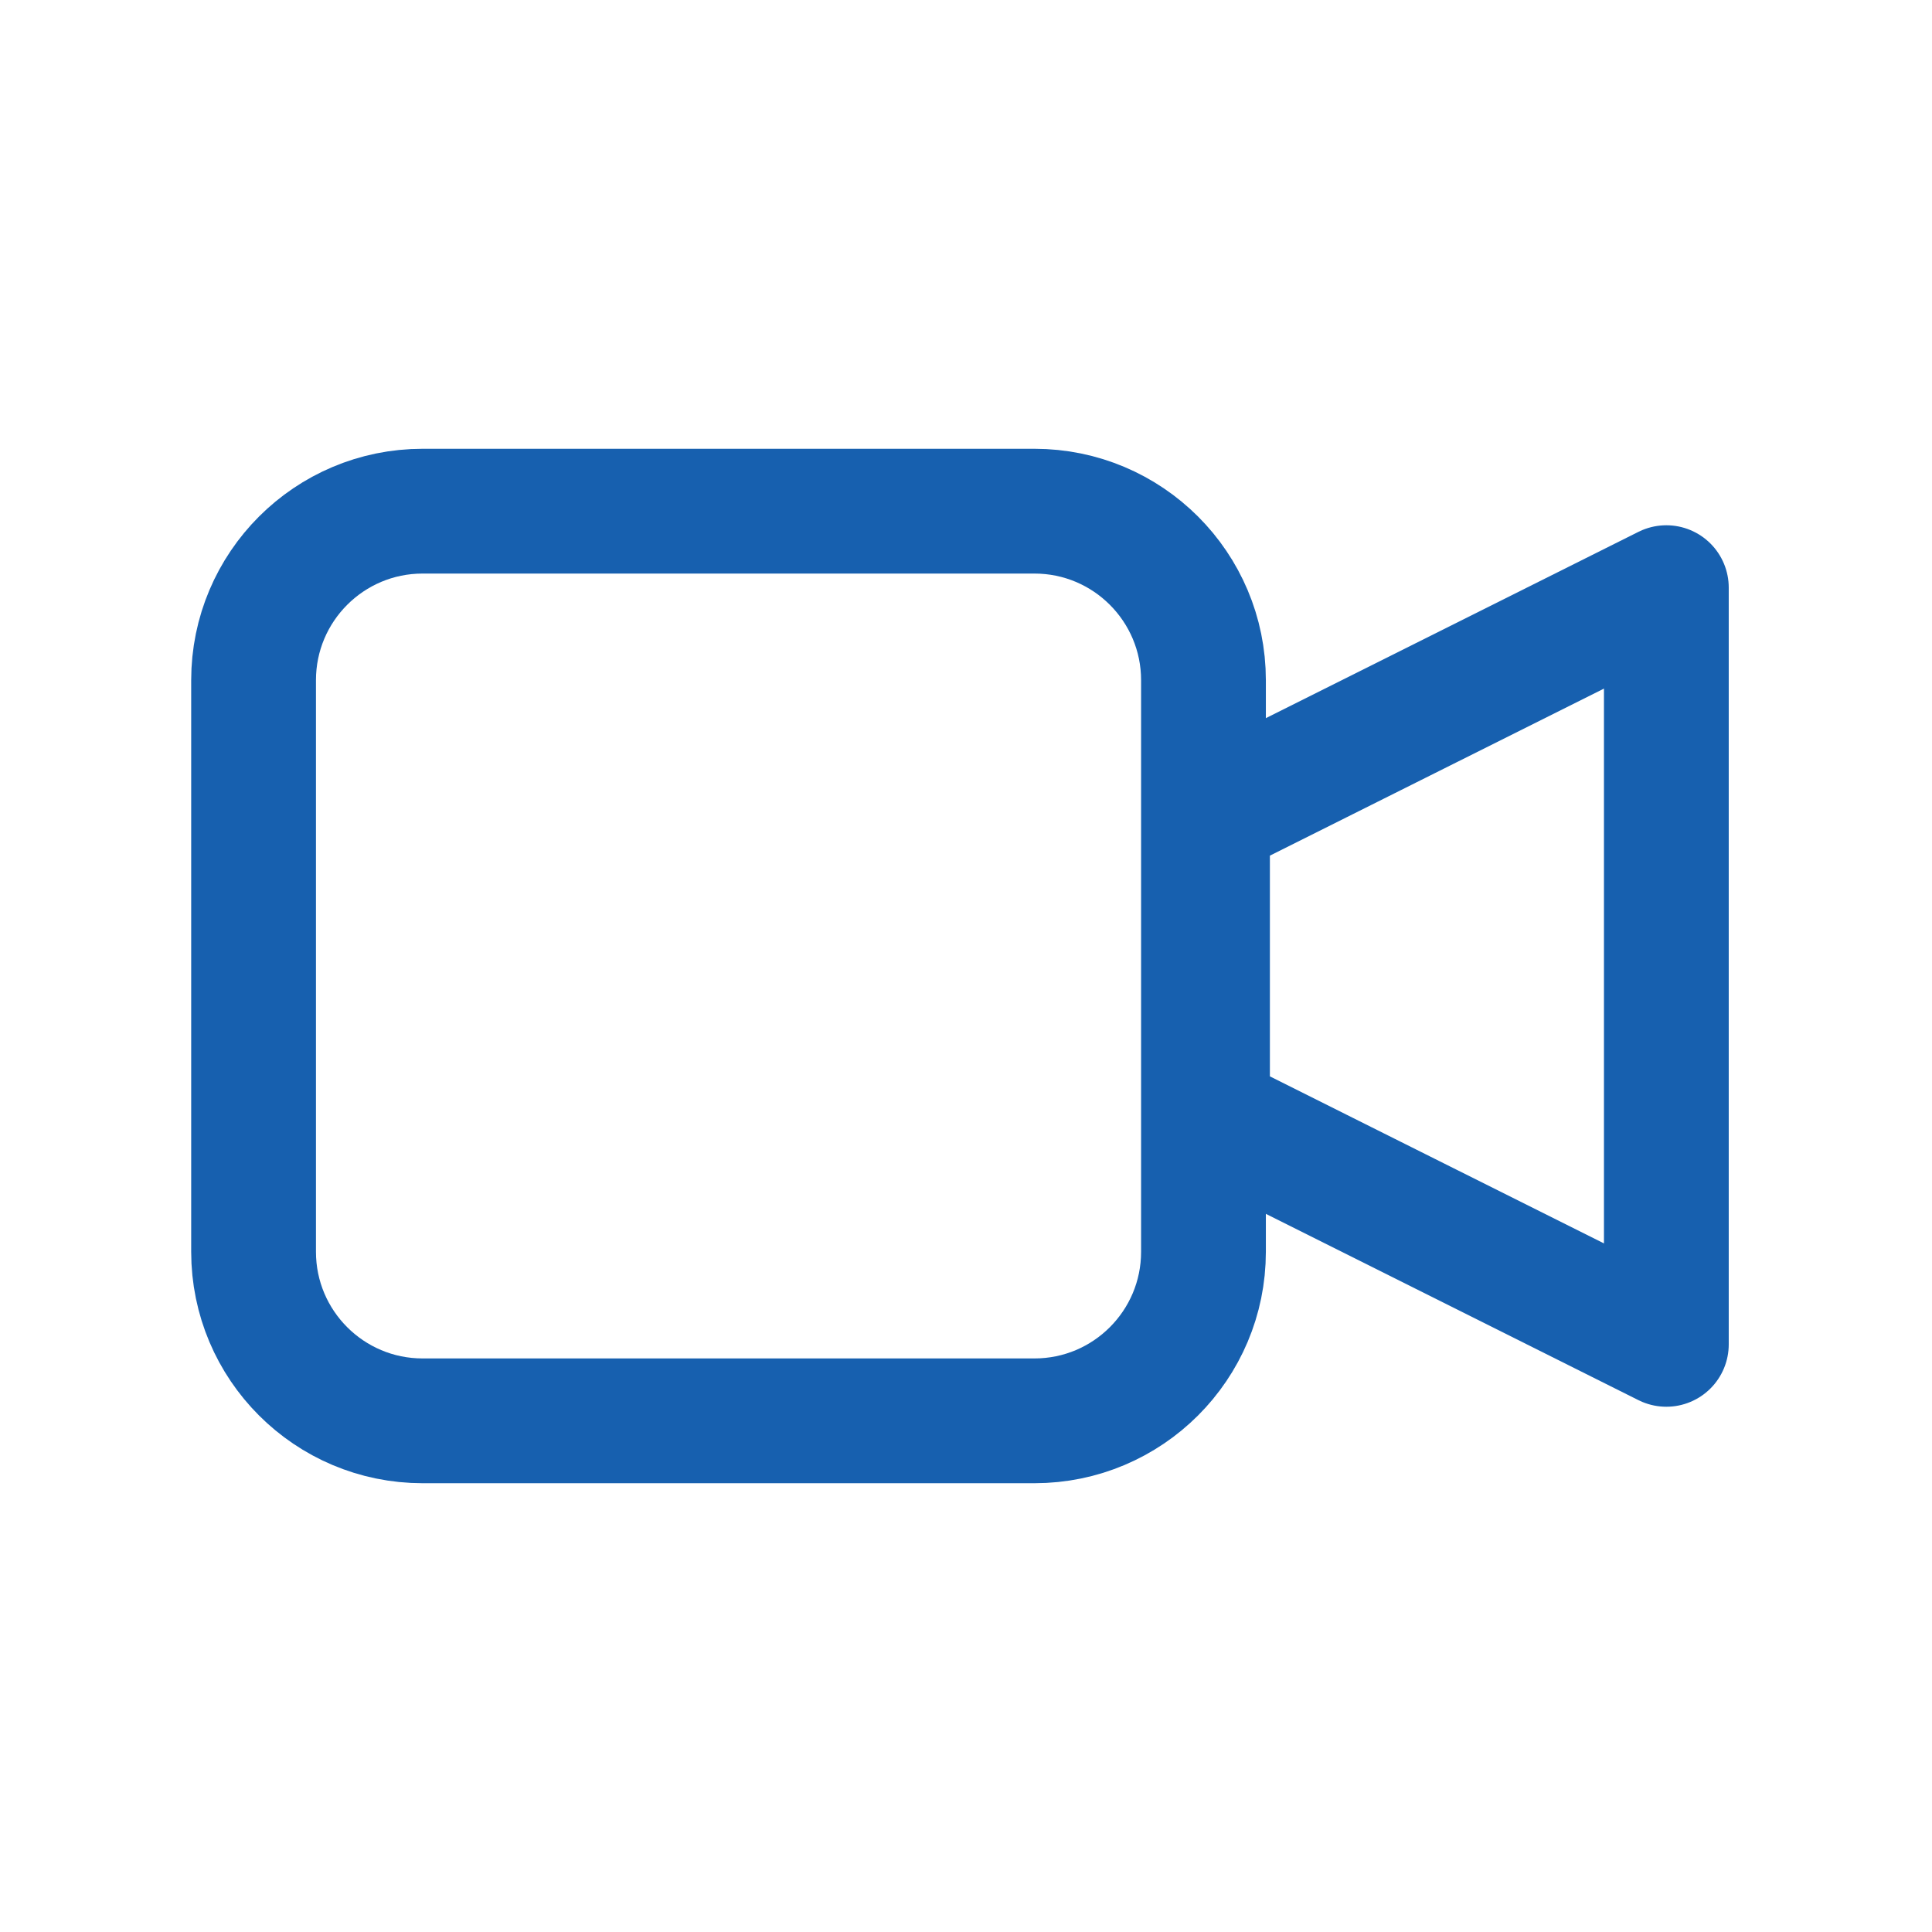
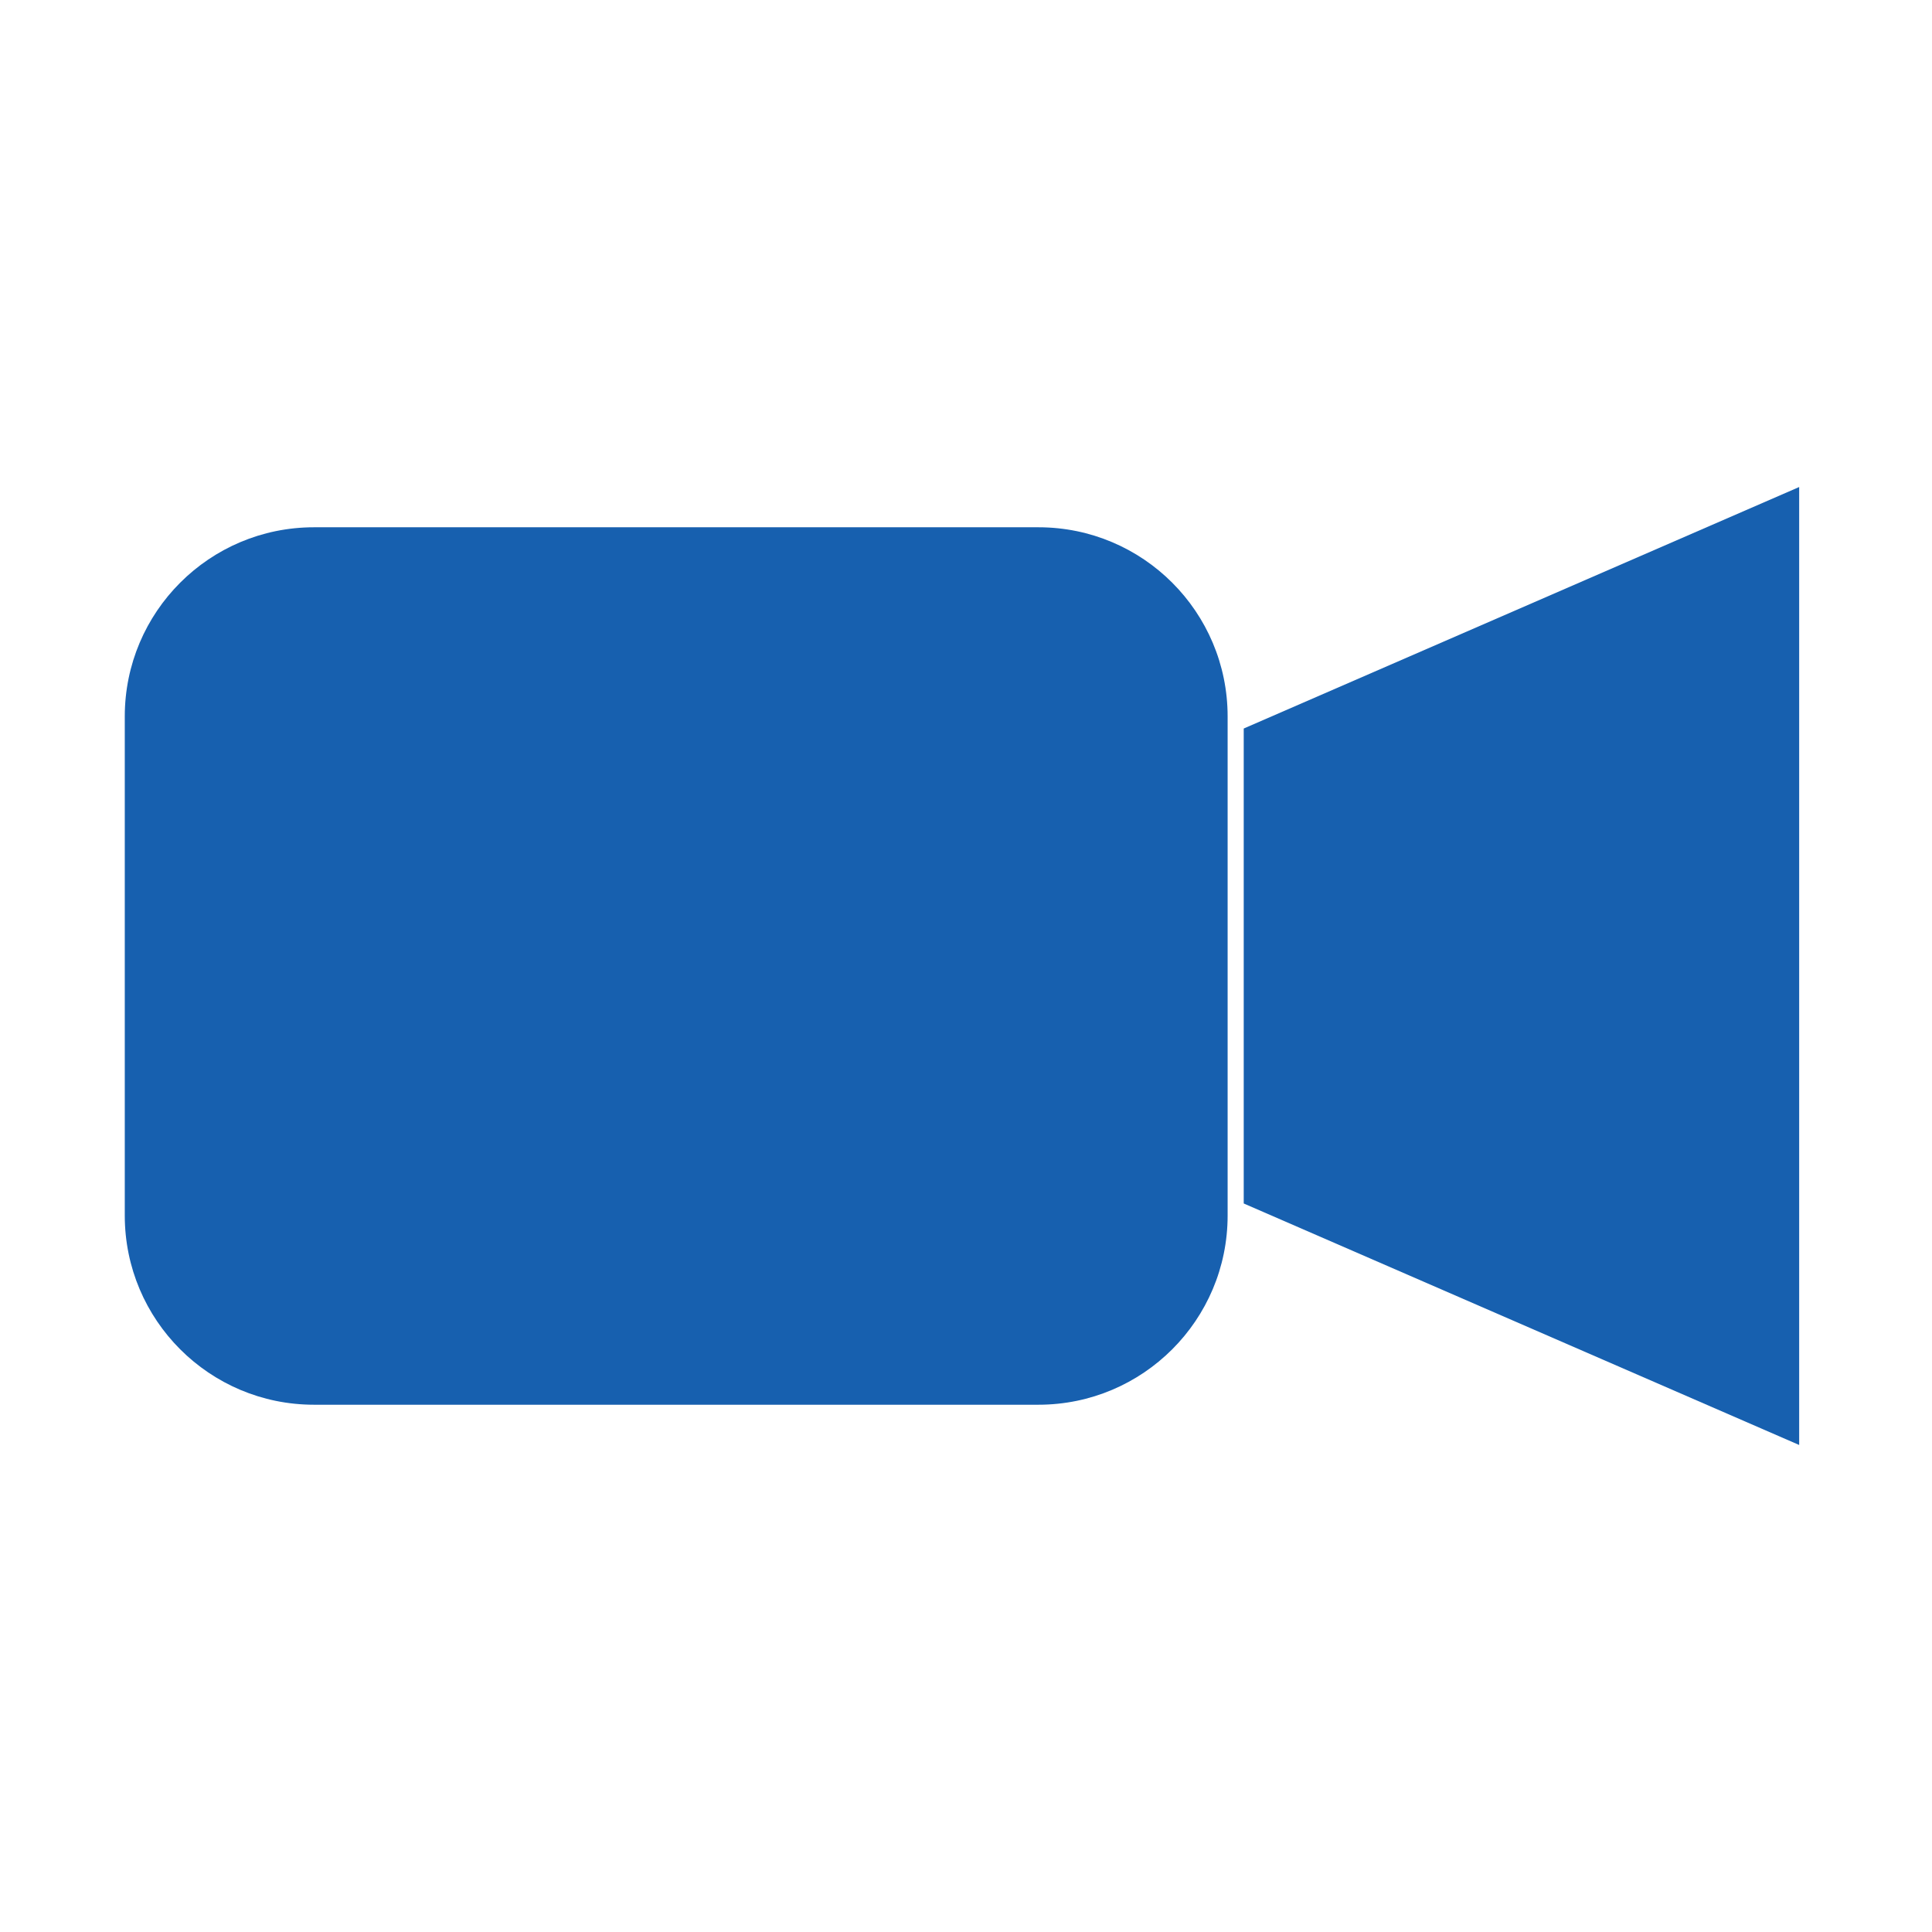
<svg xmlns="http://www.w3.org/2000/svg" width="24" height="24" viewBox="0 0 24 24" fill="none" aria-hidden="true" focusable="false">
-   <g fill="none" stroke="#1760af" stroke-width="1.55" stroke-linecap="round" stroke-linejoin="round">
-     <rect x="3.15" y="6.35" width="11.8" height="11.3" rx="2.1" />
-     <path d="M15 10.15 20.7 7.3v9.4L15 13.85Z" />
+   <g fill="#1760af">
+     <rect x="1.55" y="6.55" width="13.7" height="10.9" rx="2.35" />
+     <path d="M15.45 9.05 22.35 6.05v11.9l-6.9-3Z" />
  </g>
</svg>
